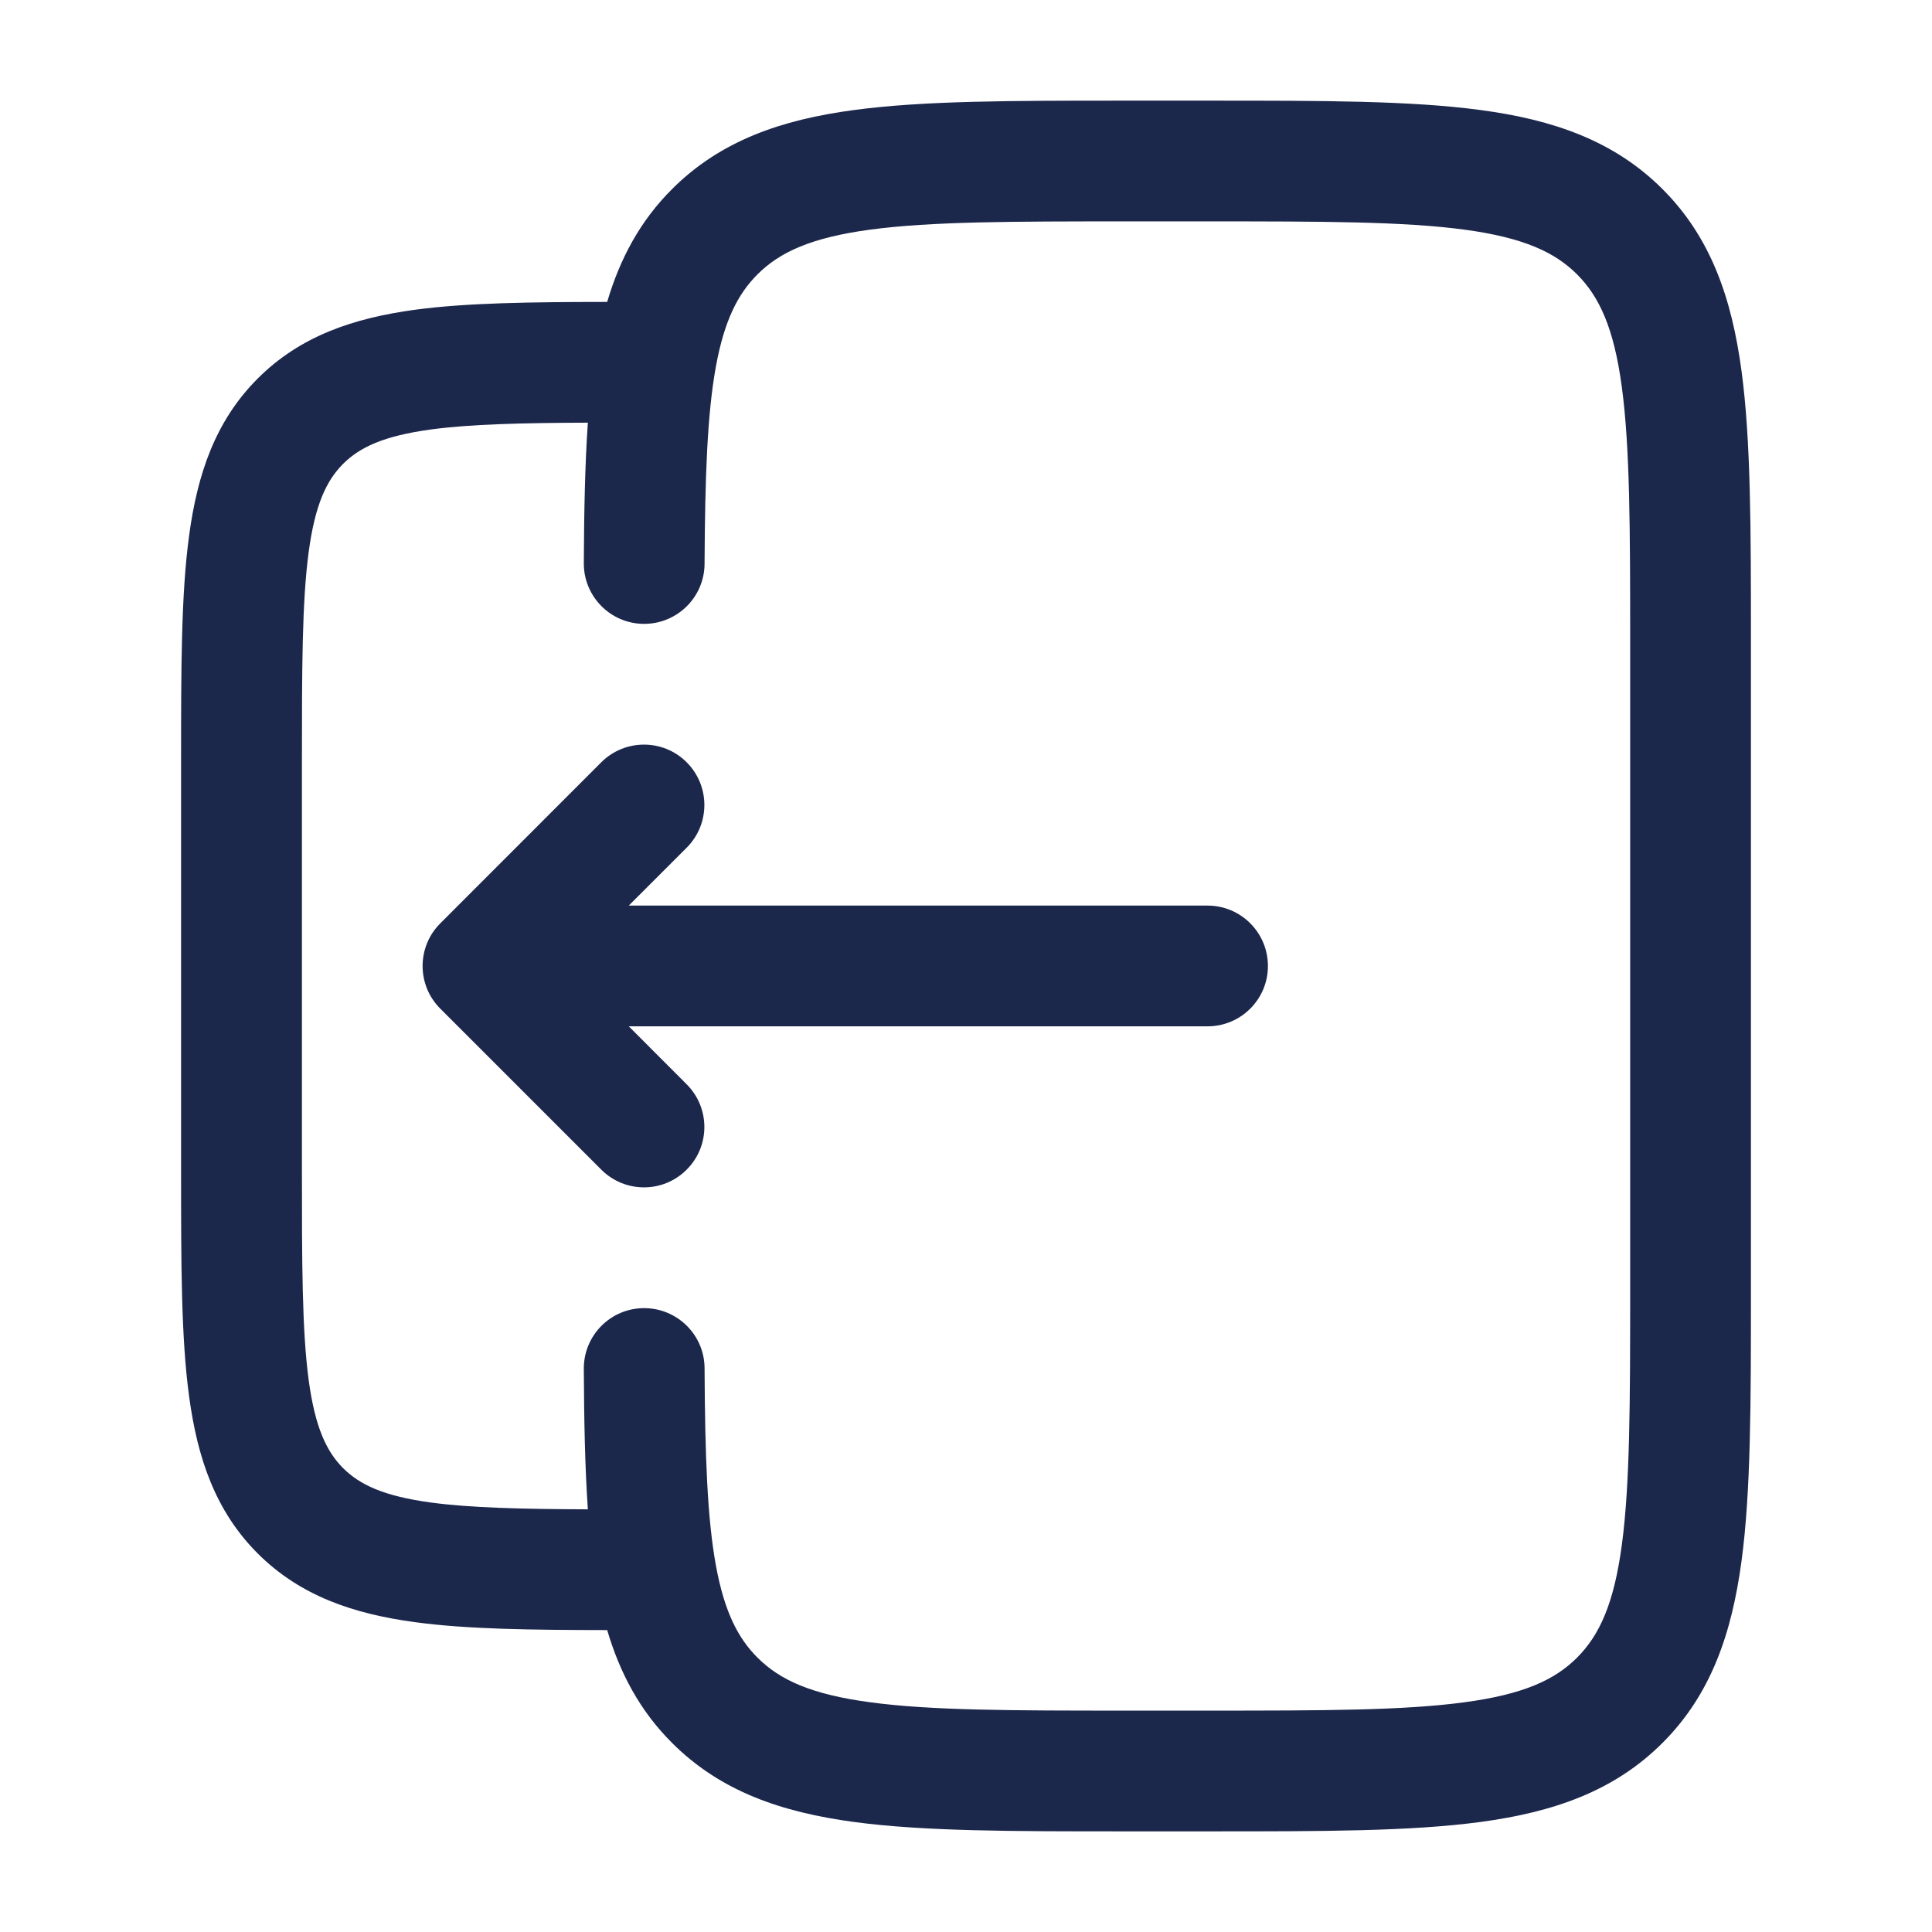
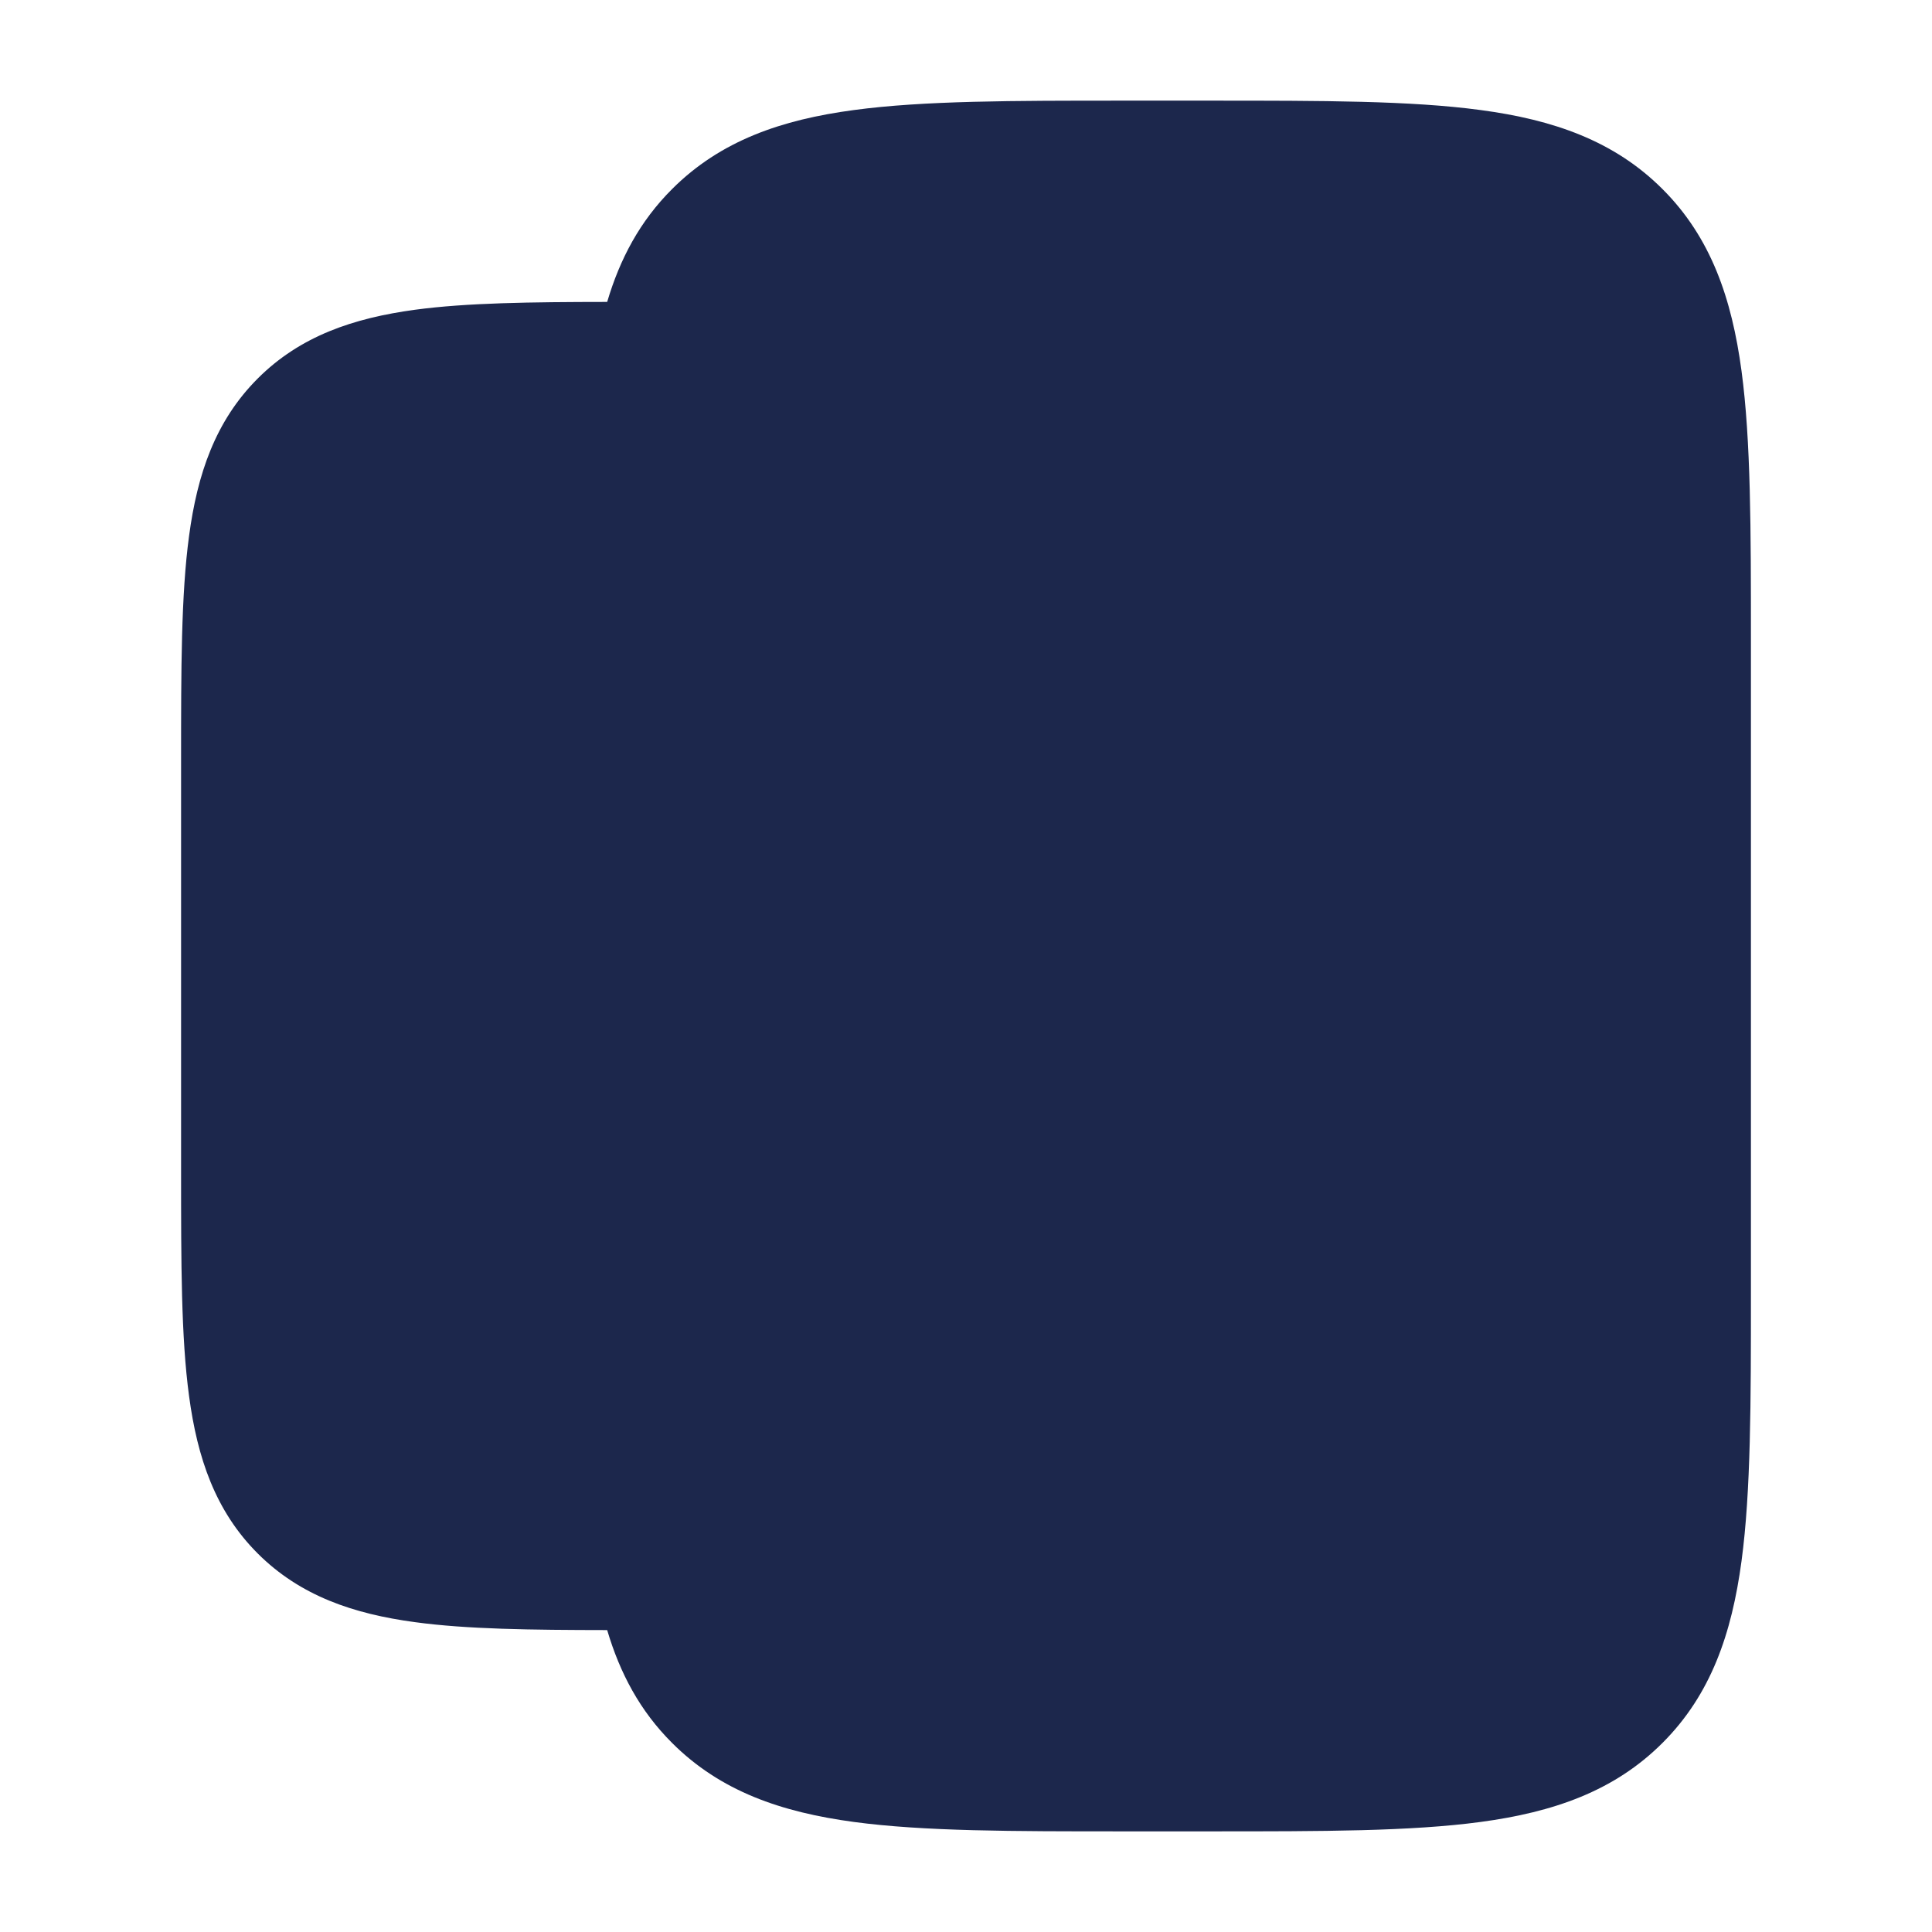
<svg xmlns="http://www.w3.org/2000/svg" width="22" height="22" viewBox="0 0 22 22" fill="none">
  <path d="M5.014 11.486C4.745 11.218 4.745 10.782 5.014 10.514L6.847 8.68C7.116 8.412 7.551 8.412 7.819 8.68C8.088 8.949 8.088 9.384 7.819 9.653L7.16 10.312L13.75 10.312C14.13 10.312 14.438 10.62 14.438 11C14.438 11.38 14.13 11.687 13.75 11.687L7.16 11.687L7.819 12.347C8.088 12.616 8.088 13.051 7.819 13.319C7.551 13.588 7.116 13.588 6.847 13.319L5.014 11.486Z" fill="#1C274C" />
-   <path fill-rule="evenodd" clip-rule="evenodd" d="M12.783 1.146H13.8C15.054 1.146 16.065 1.146 16.859 1.253C17.684 1.363 18.379 1.601 18.931 2.153C19.483 2.704 19.72 3.399 19.831 4.224C19.938 5.019 19.938 6.029 19.938 7.283V14.717C19.938 15.97 19.938 16.981 19.831 17.776C19.72 18.601 19.483 19.296 18.931 19.847C18.379 20.399 17.684 20.636 16.859 20.747C16.065 20.854 15.054 20.854 13.8 20.854H12.783C11.53 20.854 10.519 20.854 9.724 20.747C8.899 20.636 8.205 20.399 7.653 19.847C7.287 19.482 7.059 19.052 6.914 18.562C6.042 18.561 5.316 18.552 4.727 18.472C4.027 18.378 3.42 18.174 2.935 17.69C2.45 17.205 2.247 16.598 2.153 15.898C2.062 15.228 2.062 14.379 2.062 13.341V8.659C2.062 7.621 2.062 6.772 2.153 6.102C2.247 5.402 2.45 4.795 2.935 4.31C3.42 3.825 4.027 3.622 4.727 3.527C5.316 3.448 6.042 3.439 6.914 3.438C7.059 2.948 7.287 2.518 7.653 2.153C8.205 1.601 8.899 1.363 9.724 1.253C10.519 1.146 11.53 1.146 12.783 1.146ZM6.648 15.587C6.651 16.178 6.661 16.71 6.694 17.187C5.929 17.184 5.361 17.17 4.91 17.11C4.363 17.036 4.094 16.904 3.907 16.718C3.721 16.531 3.589 16.262 3.515 15.715C3.439 15.147 3.438 14.391 3.438 13.292V8.708C3.438 7.609 3.439 6.853 3.515 6.285C3.589 5.737 3.721 5.469 3.907 5.282C4.094 5.096 4.363 4.964 4.91 4.89C5.361 4.83 5.929 4.816 6.694 4.813C6.661 5.29 6.651 5.822 6.648 6.413C6.646 6.792 6.952 7.102 7.331 7.104C7.711 7.106 8.021 6.8 8.023 6.42C8.028 5.418 8.054 4.708 8.153 4.168C8.249 3.649 8.402 3.348 8.625 3.125C8.879 2.871 9.235 2.706 9.908 2.615C10.6 2.522 11.518 2.521 12.834 2.521H13.75C15.066 2.521 15.984 2.522 16.676 2.615C17.349 2.706 17.705 2.871 17.959 3.125C18.212 3.379 18.378 3.735 18.468 4.407C18.561 5.1 18.563 6.017 18.563 7.333V14.667C18.563 15.982 18.561 16.9 18.468 17.593C18.378 18.265 18.212 18.621 17.959 18.875C17.705 19.129 17.349 19.294 16.676 19.384C15.984 19.478 15.066 19.479 13.75 19.479H12.834C11.518 19.479 10.6 19.478 9.908 19.384C9.235 19.294 8.879 19.129 8.625 18.875C8.402 18.652 8.249 18.351 8.153 17.831C8.054 17.292 8.028 16.582 8.023 15.579C8.021 15.2 7.711 14.894 7.331 14.896C6.952 14.898 6.646 15.207 6.648 15.587Z" fill="#1C274C" />
+   <path fillRule="evenodd" clipRule="evenodd" d="M12.783 1.146H13.8C15.054 1.146 16.065 1.146 16.859 1.253C17.684 1.363 18.379 1.601 18.931 2.153C19.483 2.704 19.72 3.399 19.831 4.224C19.938 5.019 19.938 6.029 19.938 7.283V14.717C19.938 15.97 19.938 16.981 19.831 17.776C19.72 18.601 19.483 19.296 18.931 19.847C18.379 20.399 17.684 20.636 16.859 20.747C16.065 20.854 15.054 20.854 13.8 20.854H12.783C11.53 20.854 10.519 20.854 9.724 20.747C8.899 20.636 8.205 20.399 7.653 19.847C7.287 19.482 7.059 19.052 6.914 18.562C6.042 18.561 5.316 18.552 4.727 18.472C4.027 18.378 3.42 18.174 2.935 17.69C2.45 17.205 2.247 16.598 2.153 15.898C2.062 15.228 2.062 14.379 2.062 13.341V8.659C2.062 7.621 2.062 6.772 2.153 6.102C2.247 5.402 2.45 4.795 2.935 4.31C3.42 3.825 4.027 3.622 4.727 3.527C5.316 3.448 6.042 3.439 6.914 3.438C7.059 2.948 7.287 2.518 7.653 2.153C8.205 1.601 8.899 1.363 9.724 1.253C10.519 1.146 11.53 1.146 12.783 1.146ZM6.648 15.587C6.651 16.178 6.661 16.71 6.694 17.187C5.929 17.184 5.361 17.17 4.91 17.11C4.363 17.036 4.094 16.904 3.907 16.718C3.721 16.531 3.589 16.262 3.515 15.715C3.439 15.147 3.438 14.391 3.438 13.292V8.708C3.438 7.609 3.439 6.853 3.515 6.285C3.589 5.737 3.721 5.469 3.907 5.282C4.094 5.096 4.363 4.964 4.91 4.89C5.361 4.83 5.929 4.816 6.694 4.813C6.661 5.29 6.651 5.822 6.648 6.413C6.646 6.792 6.952 7.102 7.331 7.104C7.711 7.106 8.021 6.8 8.023 6.42C8.028 5.418 8.054 4.708 8.153 4.168C8.249 3.649 8.402 3.348 8.625 3.125C8.879 2.871 9.235 2.706 9.908 2.615C10.6 2.522 11.518 2.521 12.834 2.521H13.75C15.066 2.521 15.984 2.522 16.676 2.615C17.349 2.706 17.705 2.871 17.959 3.125C18.212 3.379 18.378 3.735 18.468 4.407C18.561 5.1 18.563 6.017 18.563 7.333V14.667C18.563 15.982 18.561 16.9 18.468 17.593C18.378 18.265 18.212 18.621 17.959 18.875C17.705 19.129 17.349 19.294 16.676 19.384C15.984 19.478 15.066 19.479 13.75 19.479H12.834C11.518 19.479 10.6 19.478 9.908 19.384C9.235 19.294 8.879 19.129 8.625 18.875C8.402 18.652 8.249 18.351 8.153 17.831C8.054 17.292 8.028 16.582 8.023 15.579C8.021 15.2 7.711 14.894 7.331 14.896C6.952 14.898 6.646 15.207 6.648 15.587Z" fill="#1C274C" />
</svg>
